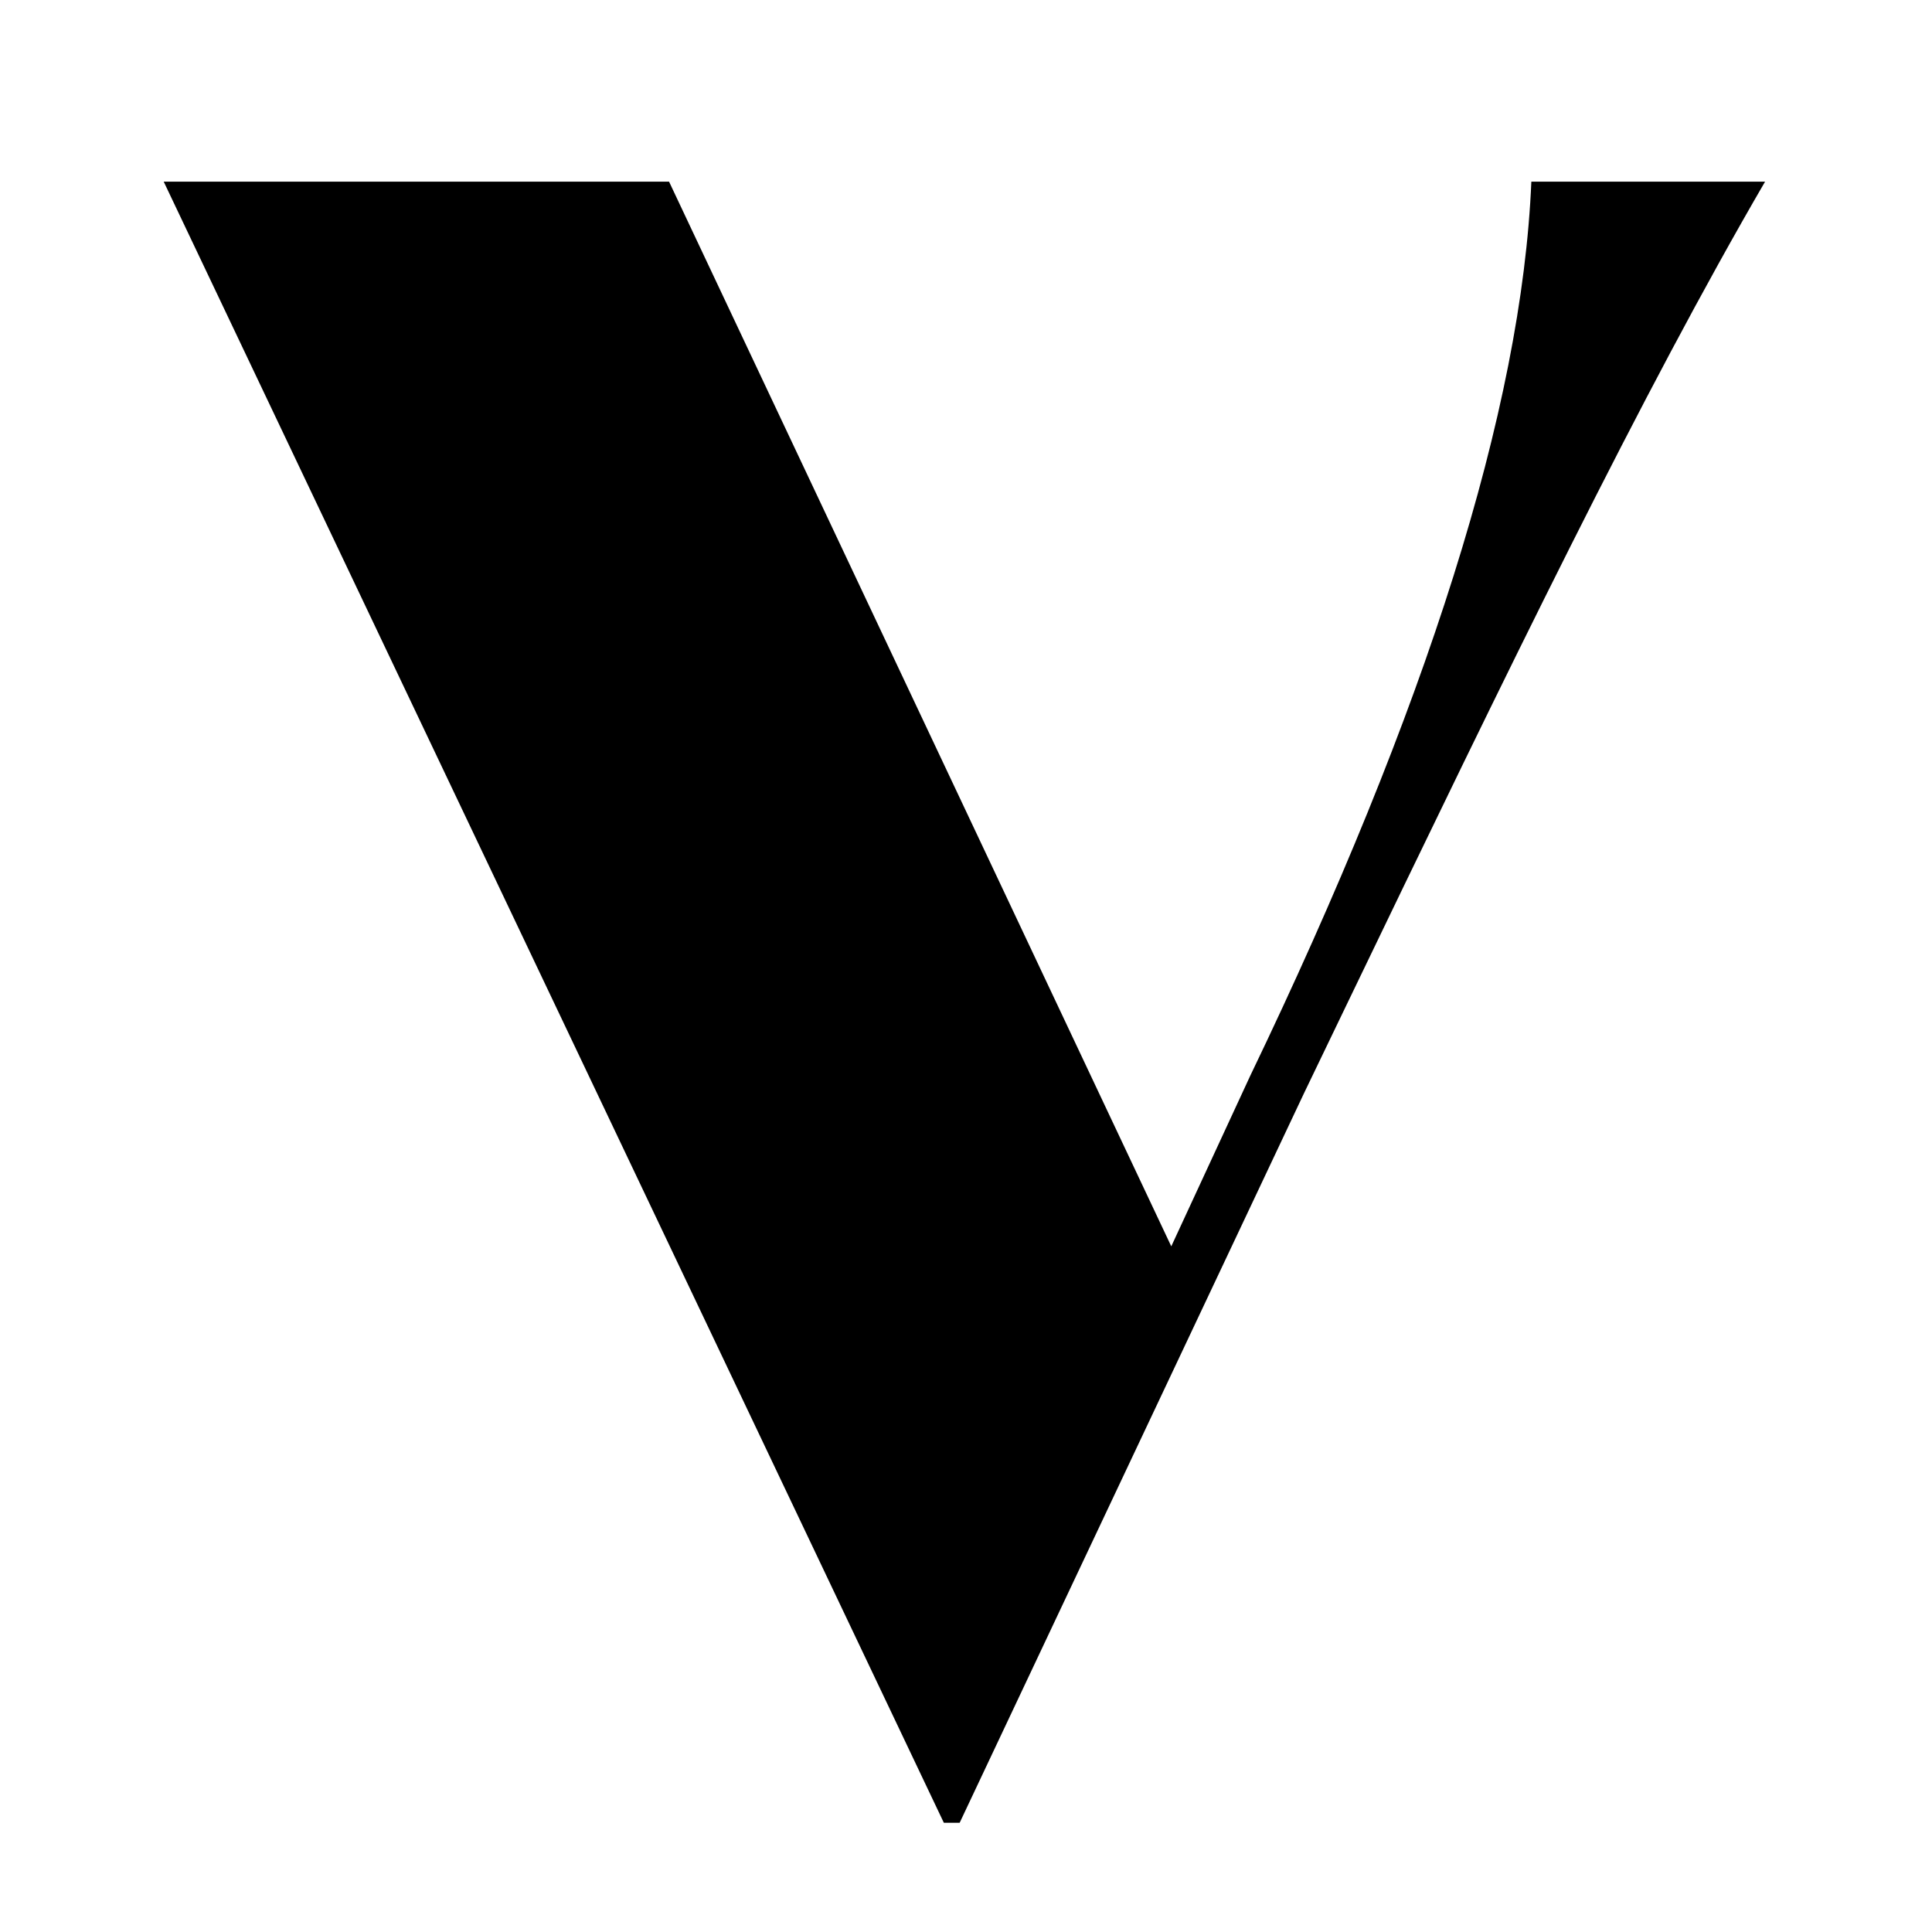
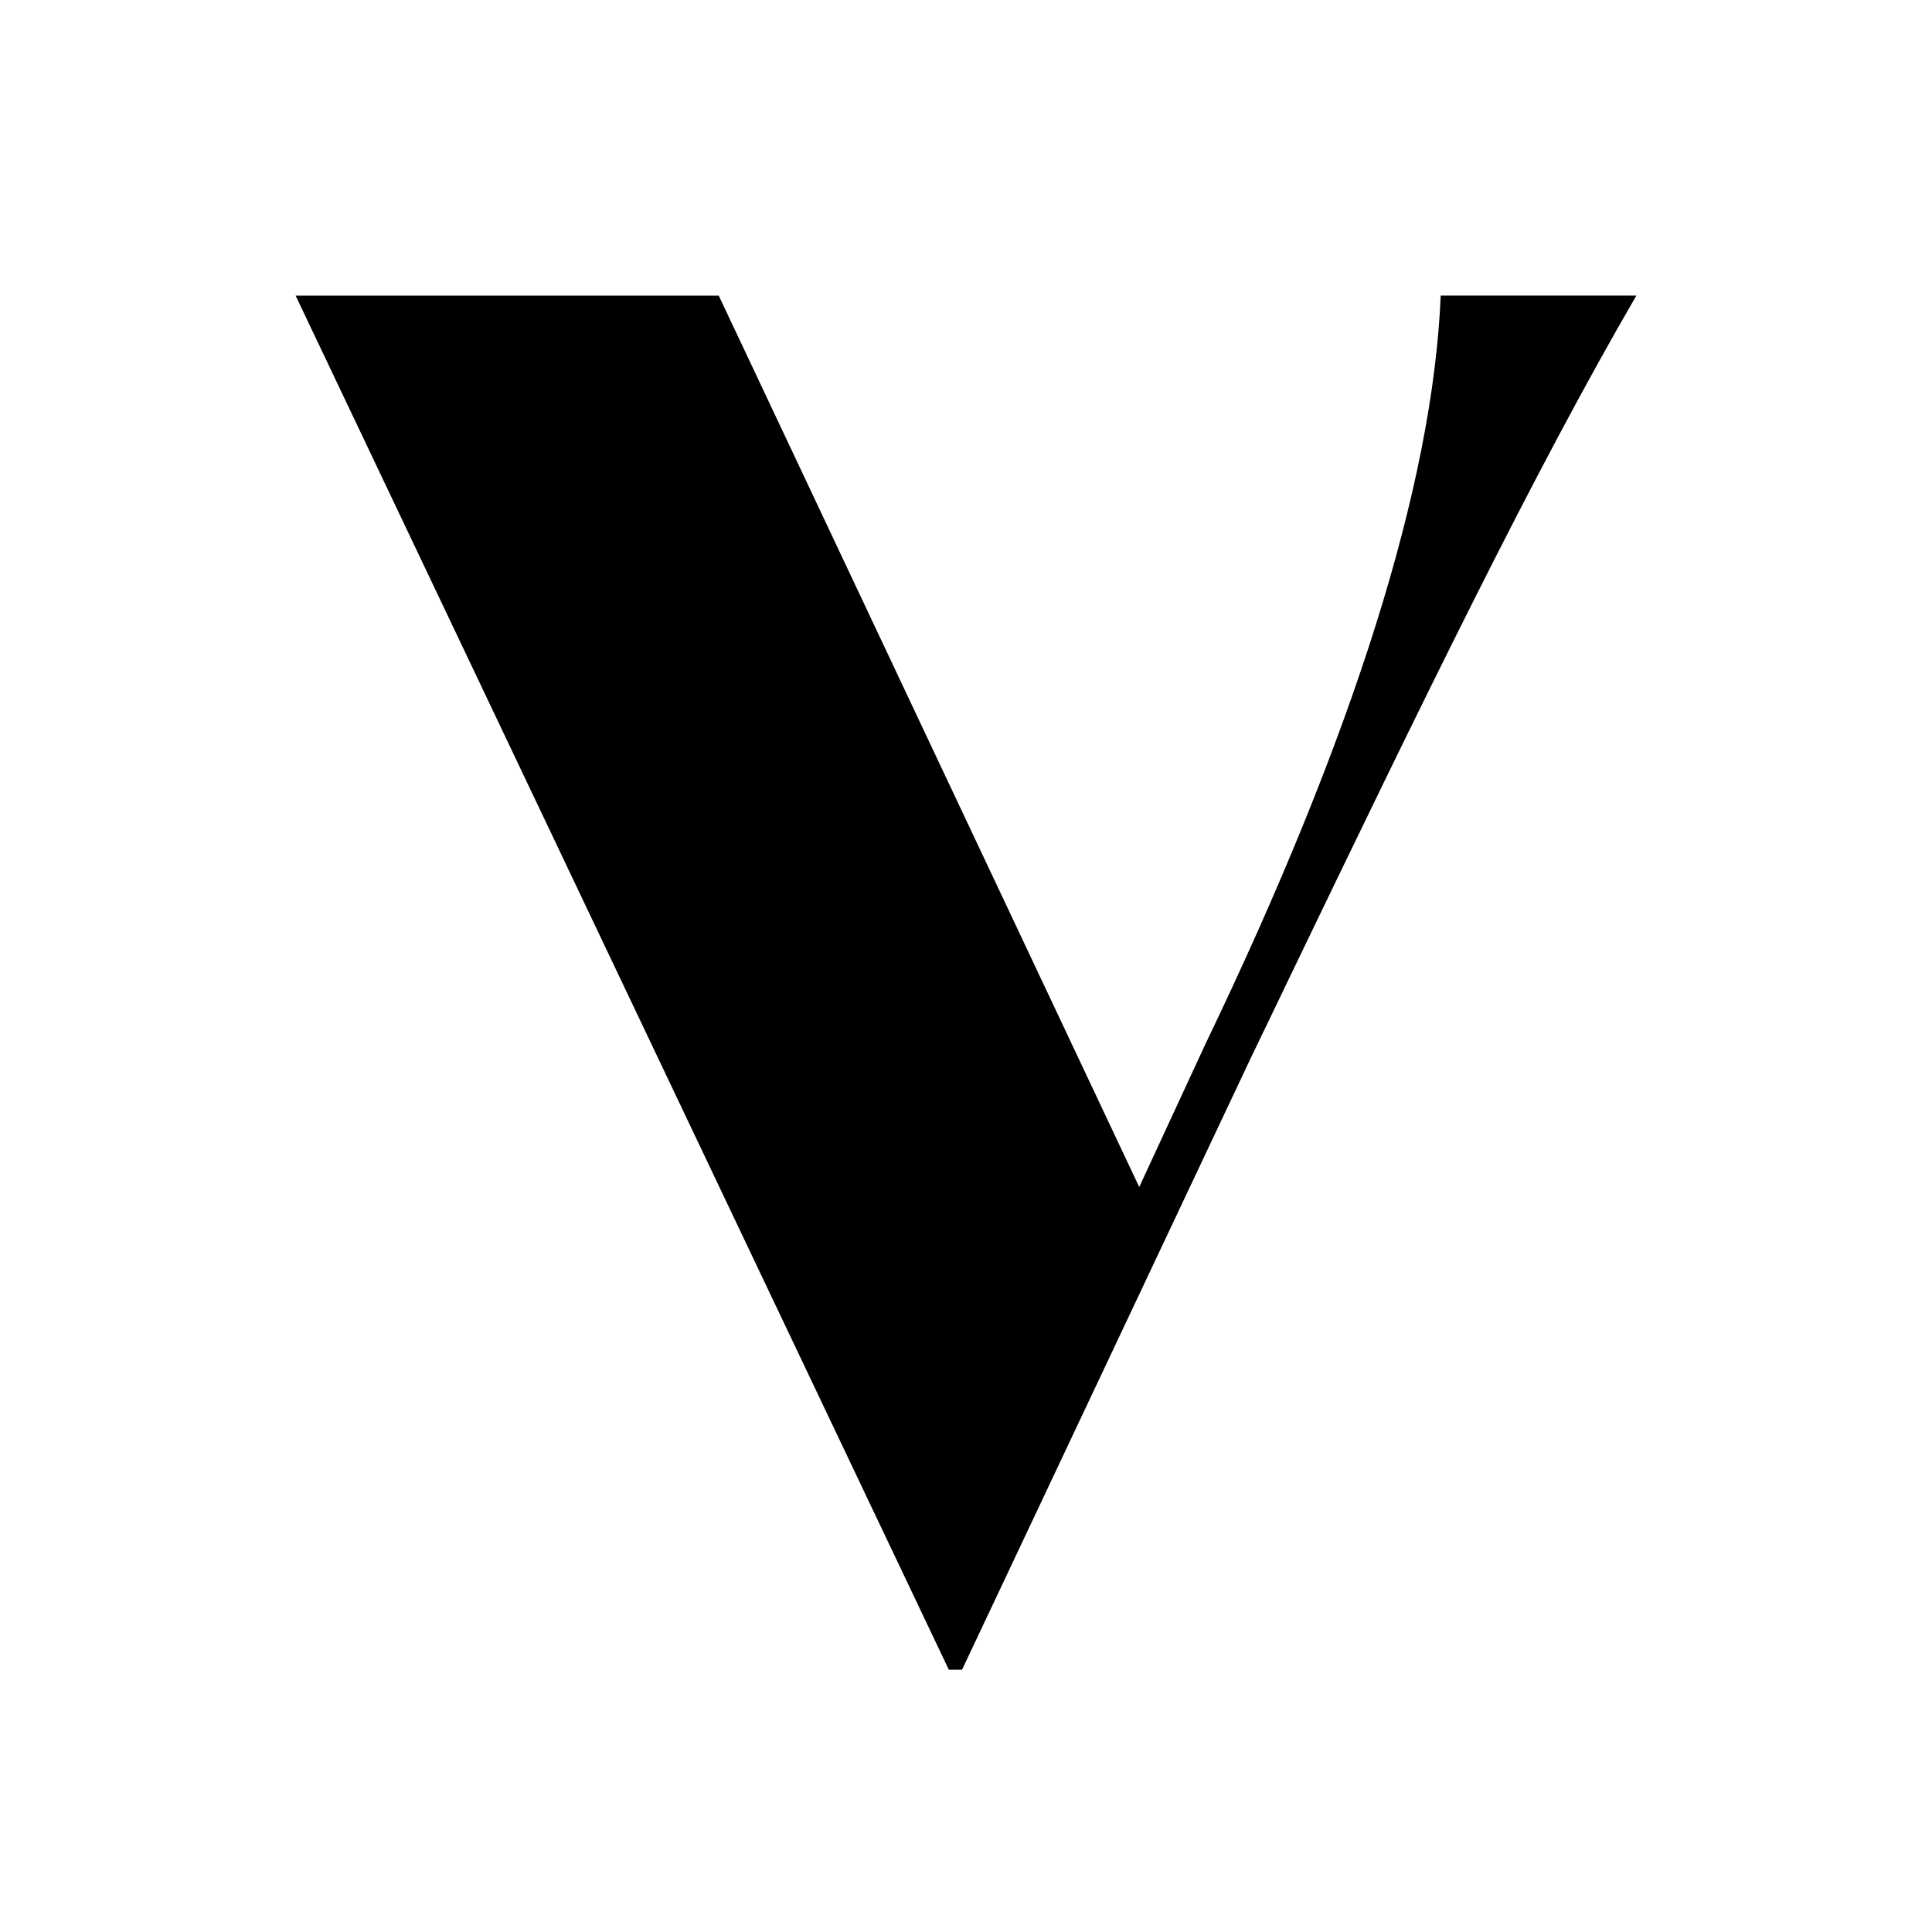
- <svg xmlns="http://www.w3.org/2000/svg" version="1.1" id="Layer_1" x="0px" y="0px" width="196" height="196" viewBox="0 0 2736.23 2736.23" style="enable-background:new 0 0 2736.23 2736.23;" xml:space="preserve">
-   <rect width="2736.23" height="2736.23" fill="#ffffff" />
-   <path d="M1904.86,1427.77l-58.16,120.79l-487.58,1033.01h-22.36L231.87,257.31h715.72l711.25,1507.85l111.83-241.59  c250.5-520.66,384.7-945.53,398.12-1266.26h331.01C2325.35,557.21,2137.48,944.59,1904.86,1427.77z" />
+ <svg xmlns="http://www.w3.org/2000/svg" width="196" height="196" viewBox="0 0 3267.9 3267.9">
+   <rect width="3267.9" height="3267.9" fill="#ffffff" />
+   <path d="m2173 1670.5-58.16 120.79-487.58 1033h-22.36l-1104.9-2324.3h715.72l711.25 1507.8 111.83-241.59c250.5-520.66 384.7-945.53 398.12-1266.3h331.01c-174.45 299.9-362.32 687.28-594.94 1170.5z" />
</svg>
